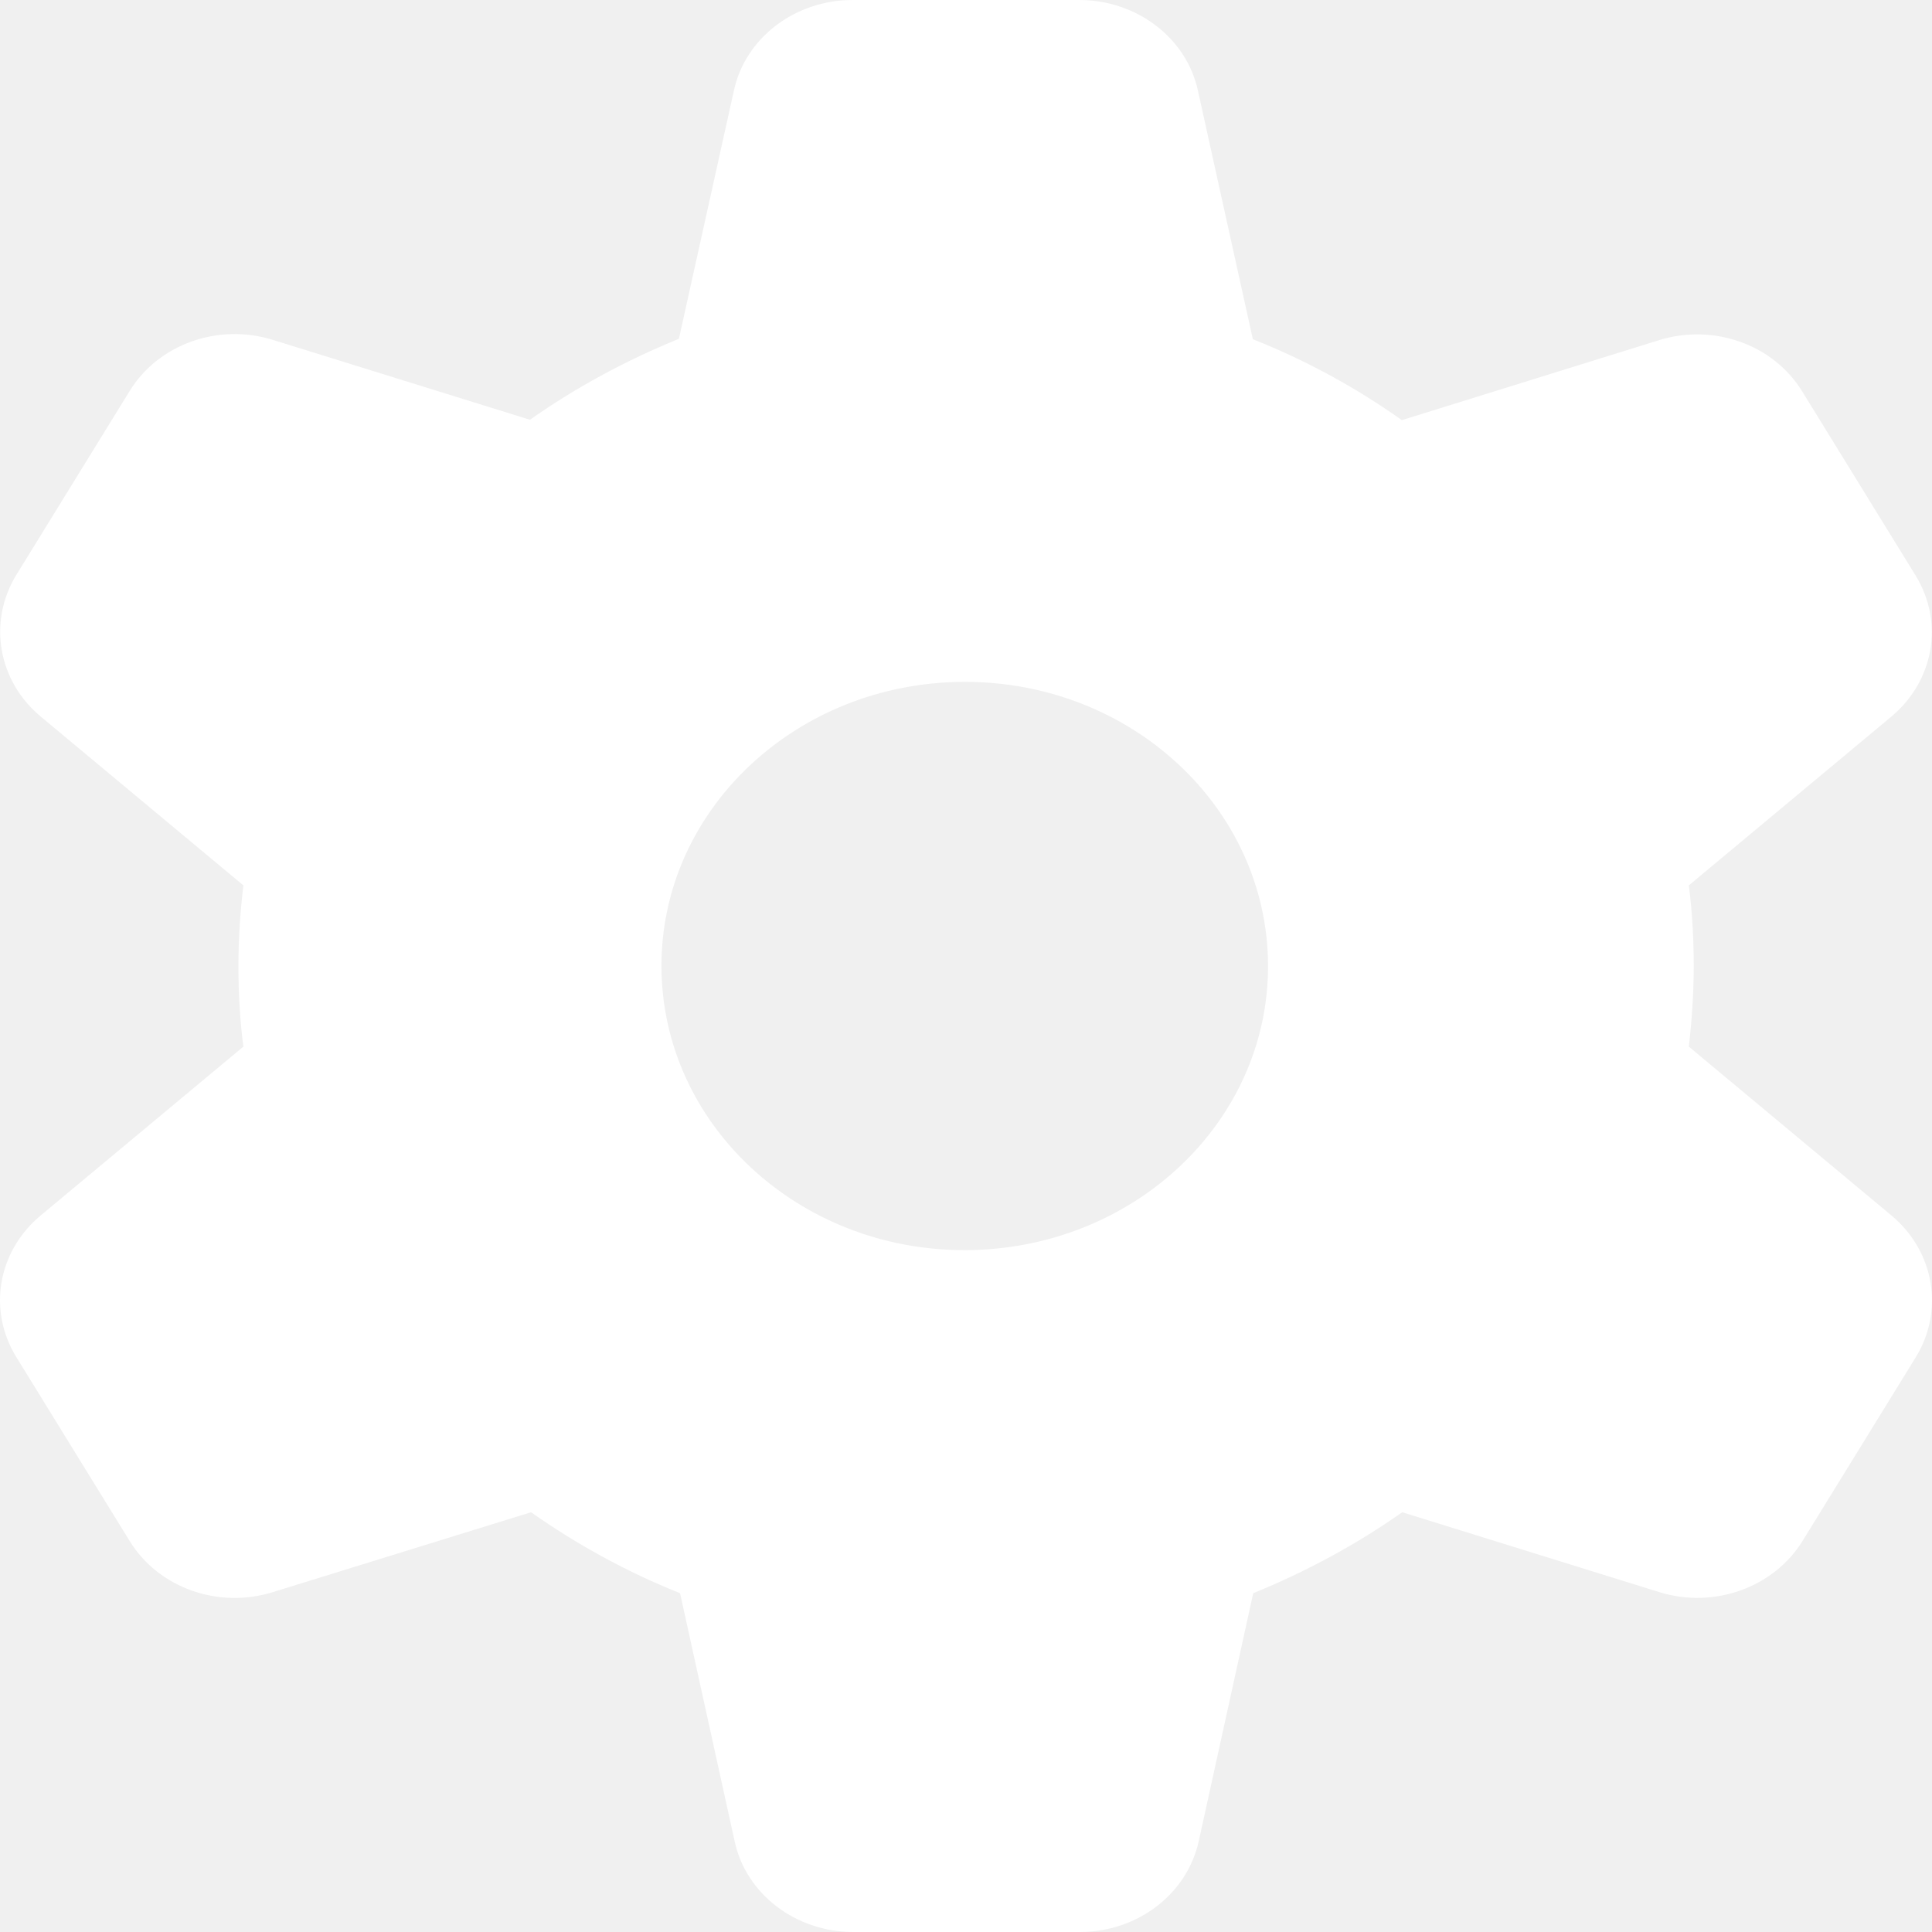
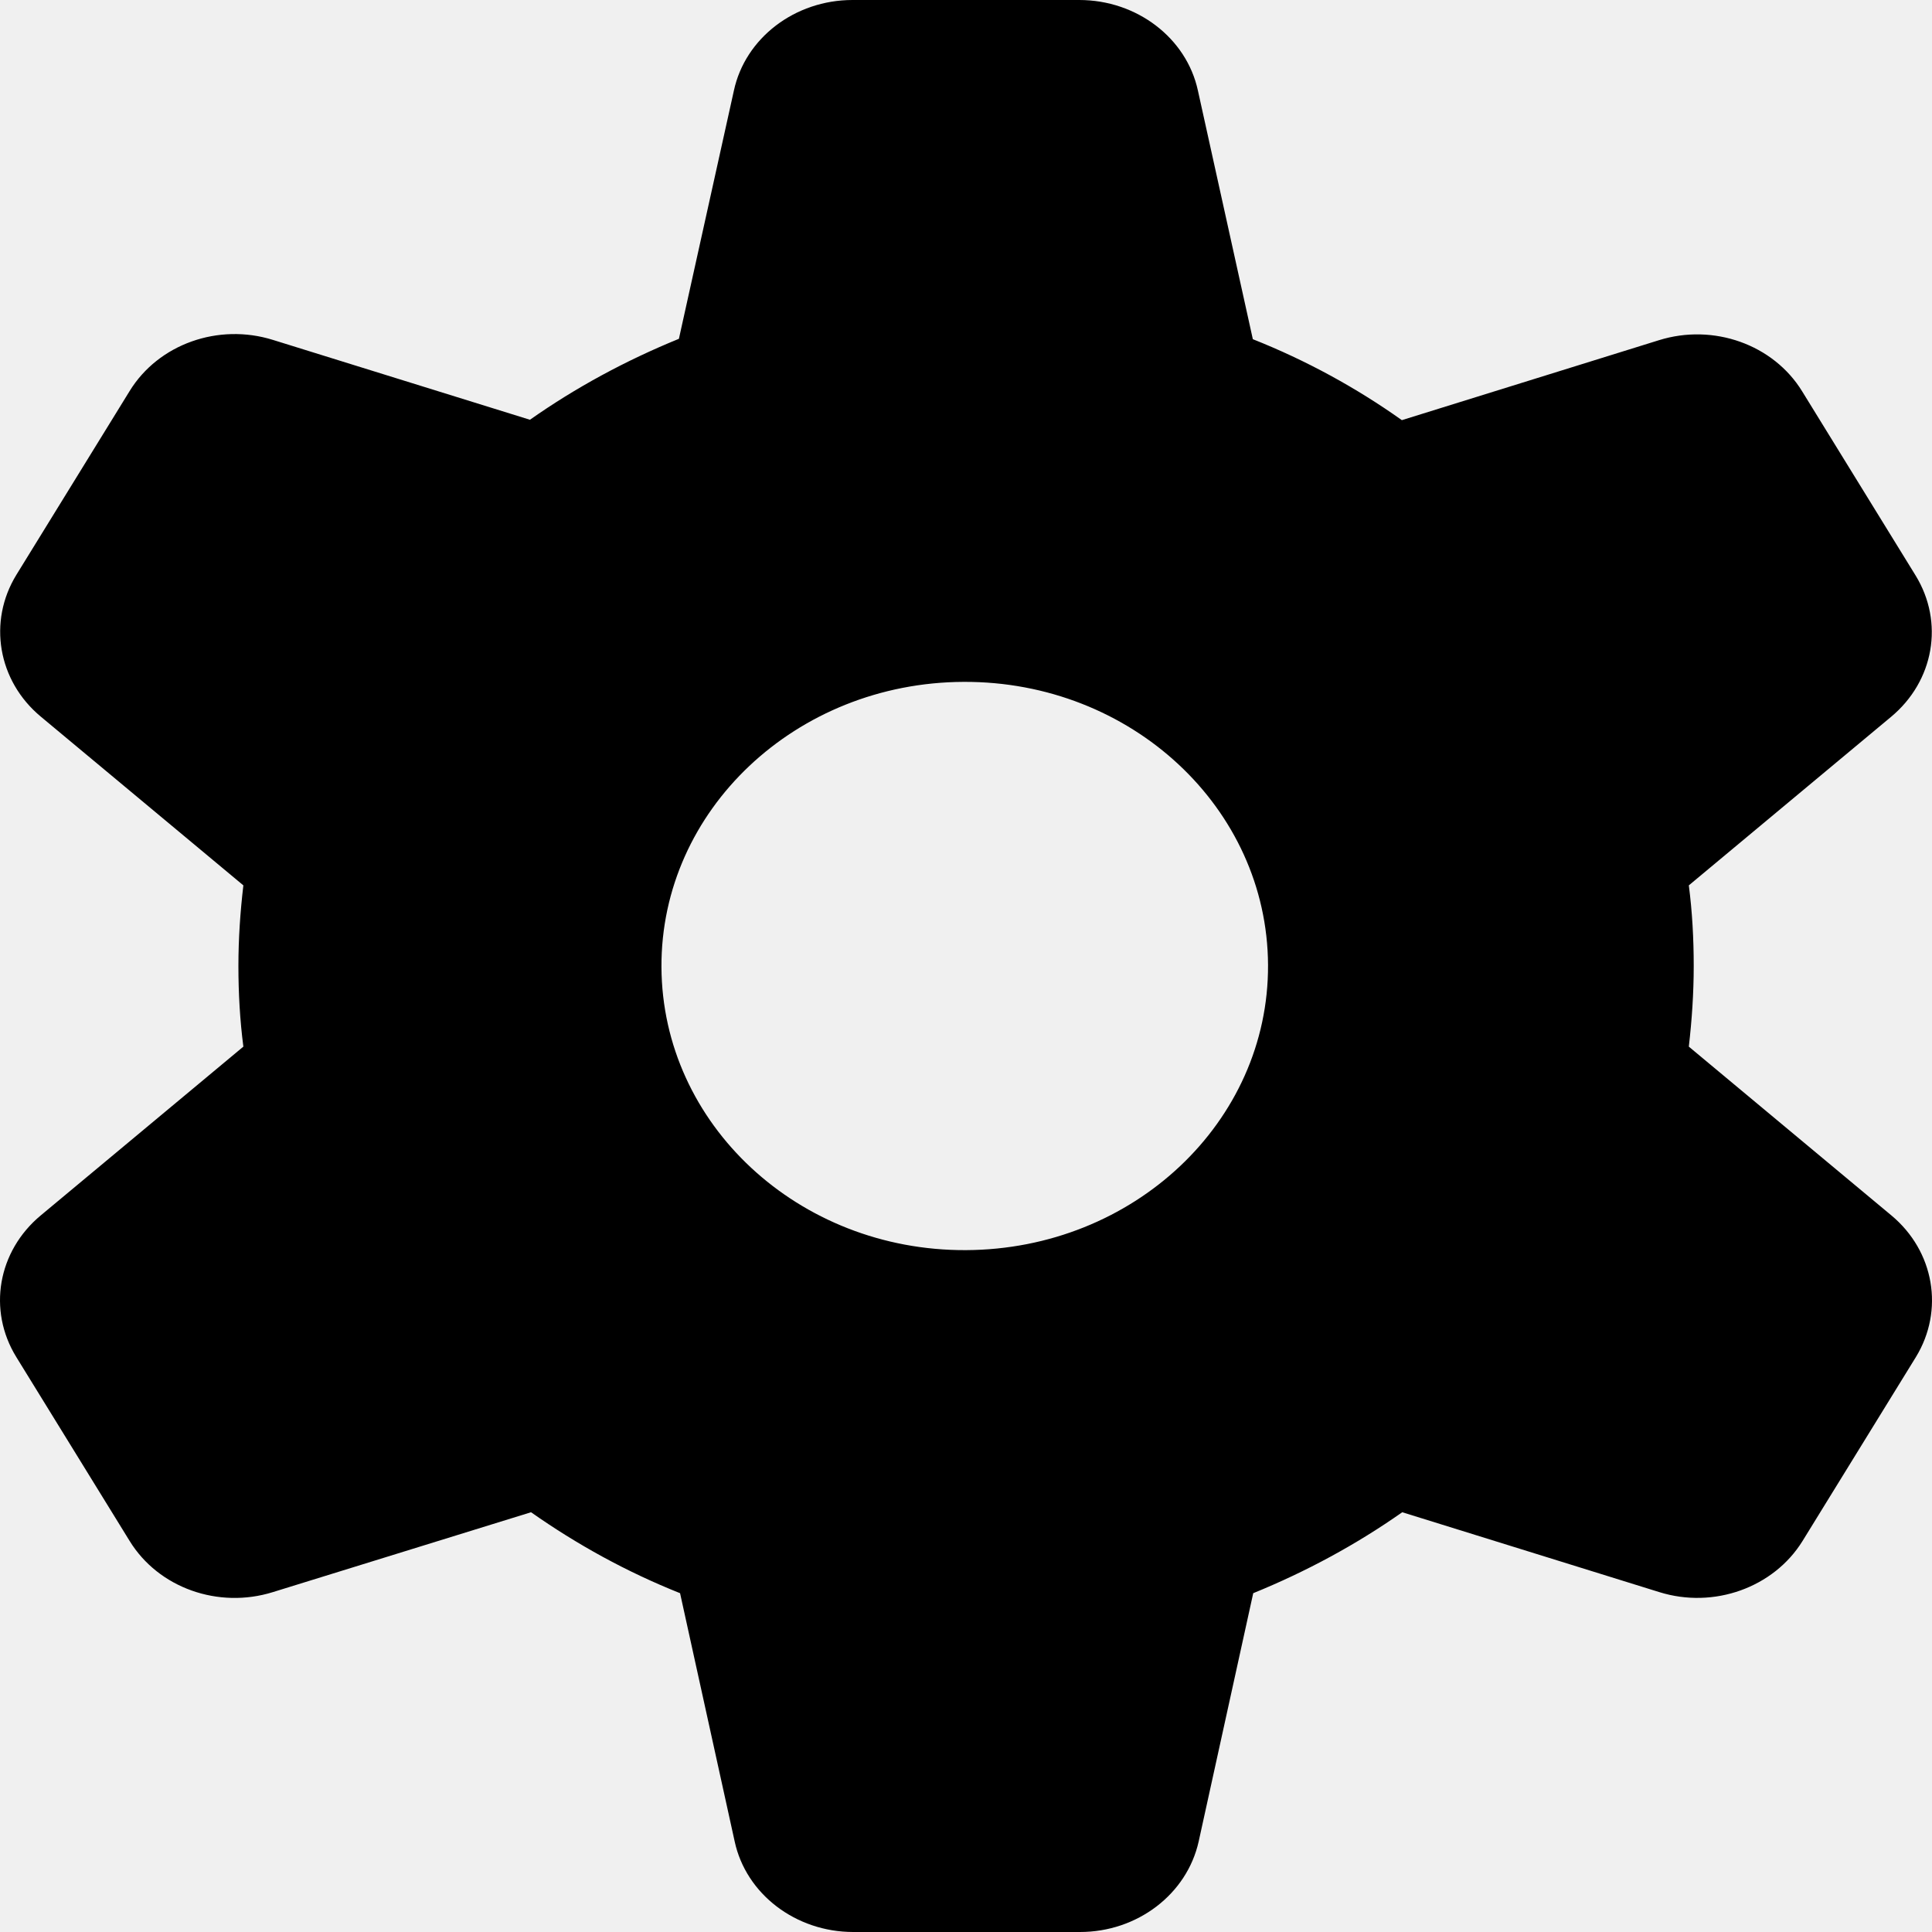
<svg xmlns="http://www.w3.org/2000/svg" width="30" height="30" viewBox="0 0 30 30" fill="none">
-   <path d="M11.396 1.406C11.572 0.59 12.344 0 13.238 0H16.758C17.653 0 18.424 0.59 18.601 1.406L19.454 5.267C20.285 5.597 21.061 6.022 21.768 6.524L25.759 5.283C26.607 5.018 27.537 5.349 27.984 6.077L29.744 8.934C30.192 9.662 30.033 10.577 29.361 11.134L26.224 13.748C26.277 14.156 26.3 14.575 26.3 15C26.3 15.425 26.271 15.844 26.224 16.252L29.367 18.871C30.038 19.428 30.192 20.349 29.75 21.072L27.99 23.928C27.543 24.651 26.613 24.987 25.765 24.722L21.774 23.482C21.061 23.983 20.285 24.403 19.46 24.739L18.613 28.594C18.43 29.415 17.659 30 16.77 30H13.25C12.355 30 11.584 29.41 11.408 28.594L10.56 24.739C9.73 24.408 8.959 23.983 8.246 23.482L4.238 24.722C3.39 24.987 2.46 24.656 2.013 23.928L0.253 21.072C-0.195 20.344 -0.036 19.428 0.635 18.871L3.779 16.252C3.726 15.844 3.702 15.425 3.702 15C3.702 14.575 3.731 14.156 3.779 13.748L0.635 11.129C-0.036 10.572 -0.189 9.651 0.253 8.928L2.013 6.072C2.46 5.344 3.39 5.013 4.238 5.278L8.229 6.518C8.941 6.017 9.718 5.597 10.542 5.261L11.396 1.406ZM14.998 19.412C17.6 19.401 19.702 17.421 19.69 14.983C19.678 12.546 17.565 10.577 14.963 10.588C12.361 10.599 10.26 12.579 10.271 15.017C10.283 17.454 12.396 19.423 14.998 19.412Z" fill="white" />
+   <path d="M11.396 1.406C11.572 0.59 12.344 0 13.238 0H16.758C17.653 0 18.424 0.59 18.601 1.406L19.454 5.267C20.285 5.597 21.061 6.022 21.768 6.524L25.759 5.283C26.607 5.018 27.537 5.349 27.984 6.077L29.744 8.934C30.192 9.662 30.033 10.577 29.361 11.134L26.224 13.748C26.277 14.156 26.3 14.575 26.3 15C26.3 15.425 26.271 15.844 26.224 16.252L29.367 18.871C30.038 19.428 30.192 20.349 29.75 21.072L27.99 23.928C27.543 24.651 26.613 24.987 25.765 24.722L21.774 23.482C21.061 23.983 20.285 24.403 19.46 24.739L18.613 28.594C18.43 29.415 17.659 30 16.77 30H13.25C12.355 30 11.584 29.41 11.408 28.594L10.56 24.739C9.73 24.408 8.959 23.983 8.246 23.482L4.238 24.722C3.39 24.987 2.46 24.656 2.013 23.928L0.253 21.072C-0.195 20.344 -0.036 19.428 0.635 18.871L3.779 16.252C3.726 15.844 3.702 15.425 3.702 15C3.702 14.575 3.731 14.156 3.779 13.748L0.635 11.129C-0.036 10.572 -0.189 9.651 0.253 8.928L2.013 6.072C2.46 5.344 3.39 5.013 4.238 5.278L8.229 6.518C8.941 6.017 9.718 5.597 10.542 5.261L11.396 1.406ZM14.998 19.412C17.6 19.401 19.702 17.421 19.69 14.983C19.678 12.546 17.565 10.577 14.963 10.588C12.361 10.599 10.26 12.579 10.271 15.017C10.283 17.454 12.396 19.423 14.998 19.412Z" fill="currentColor" />
</svg>
